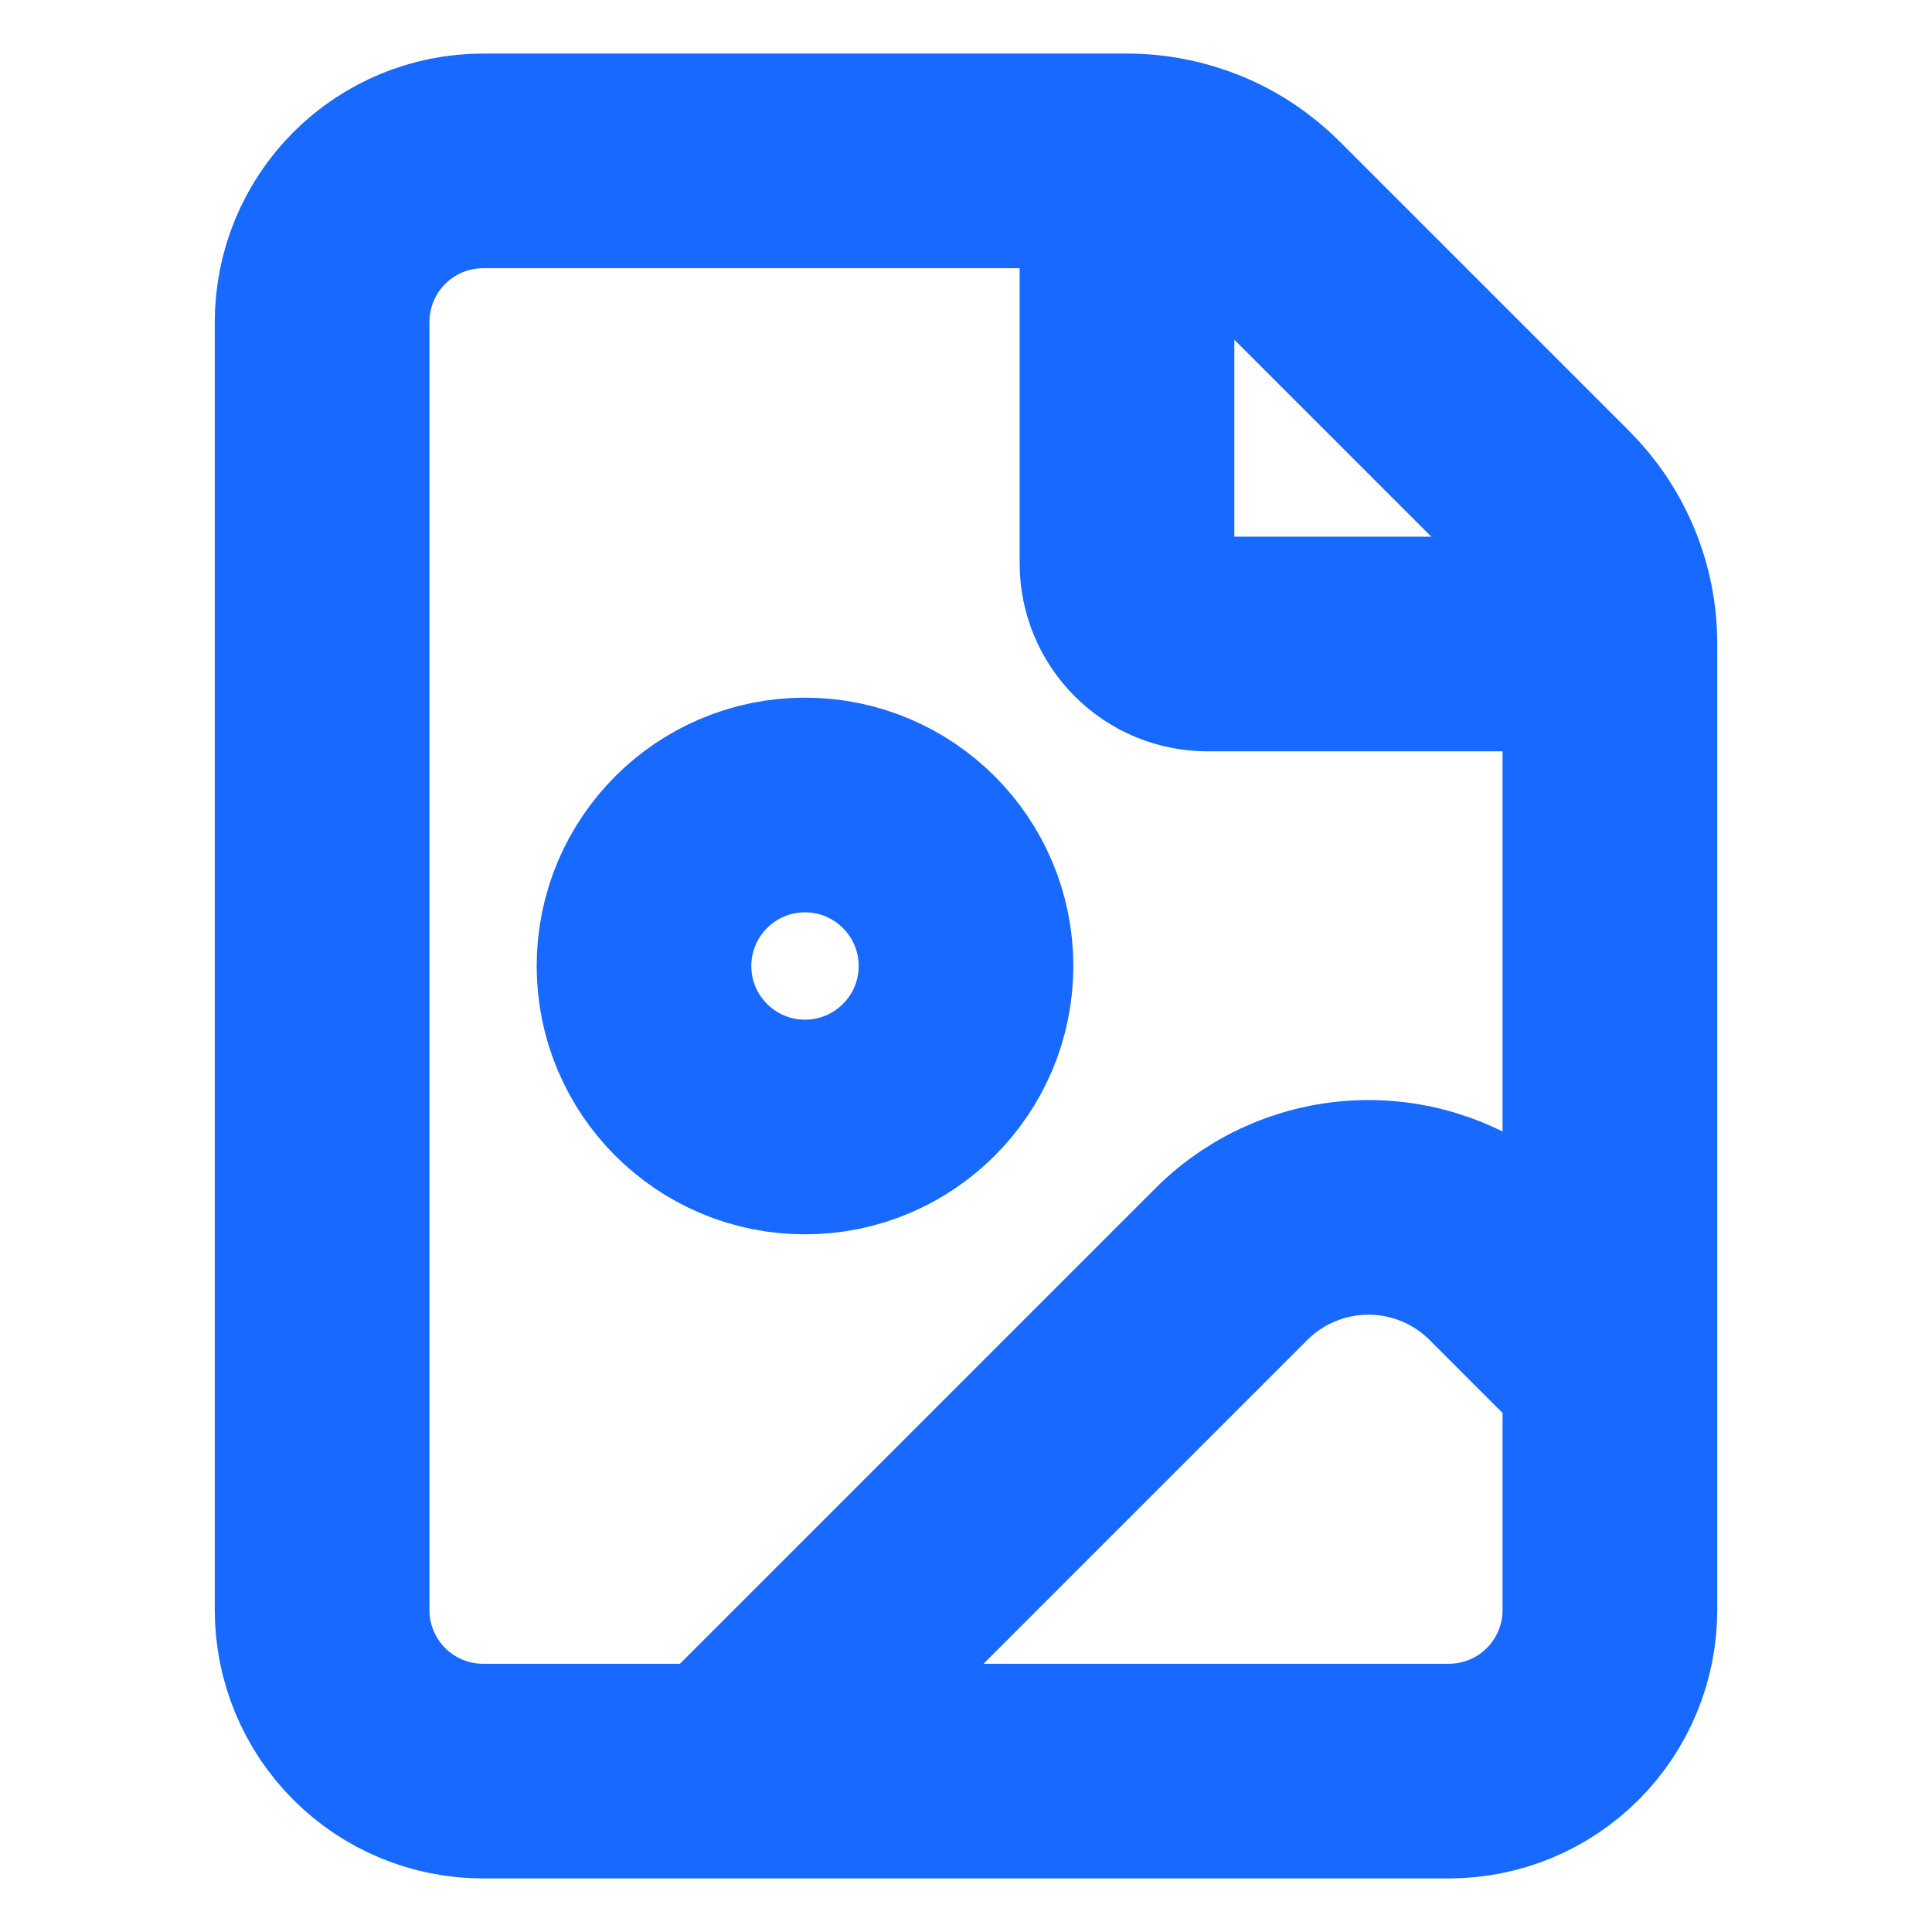
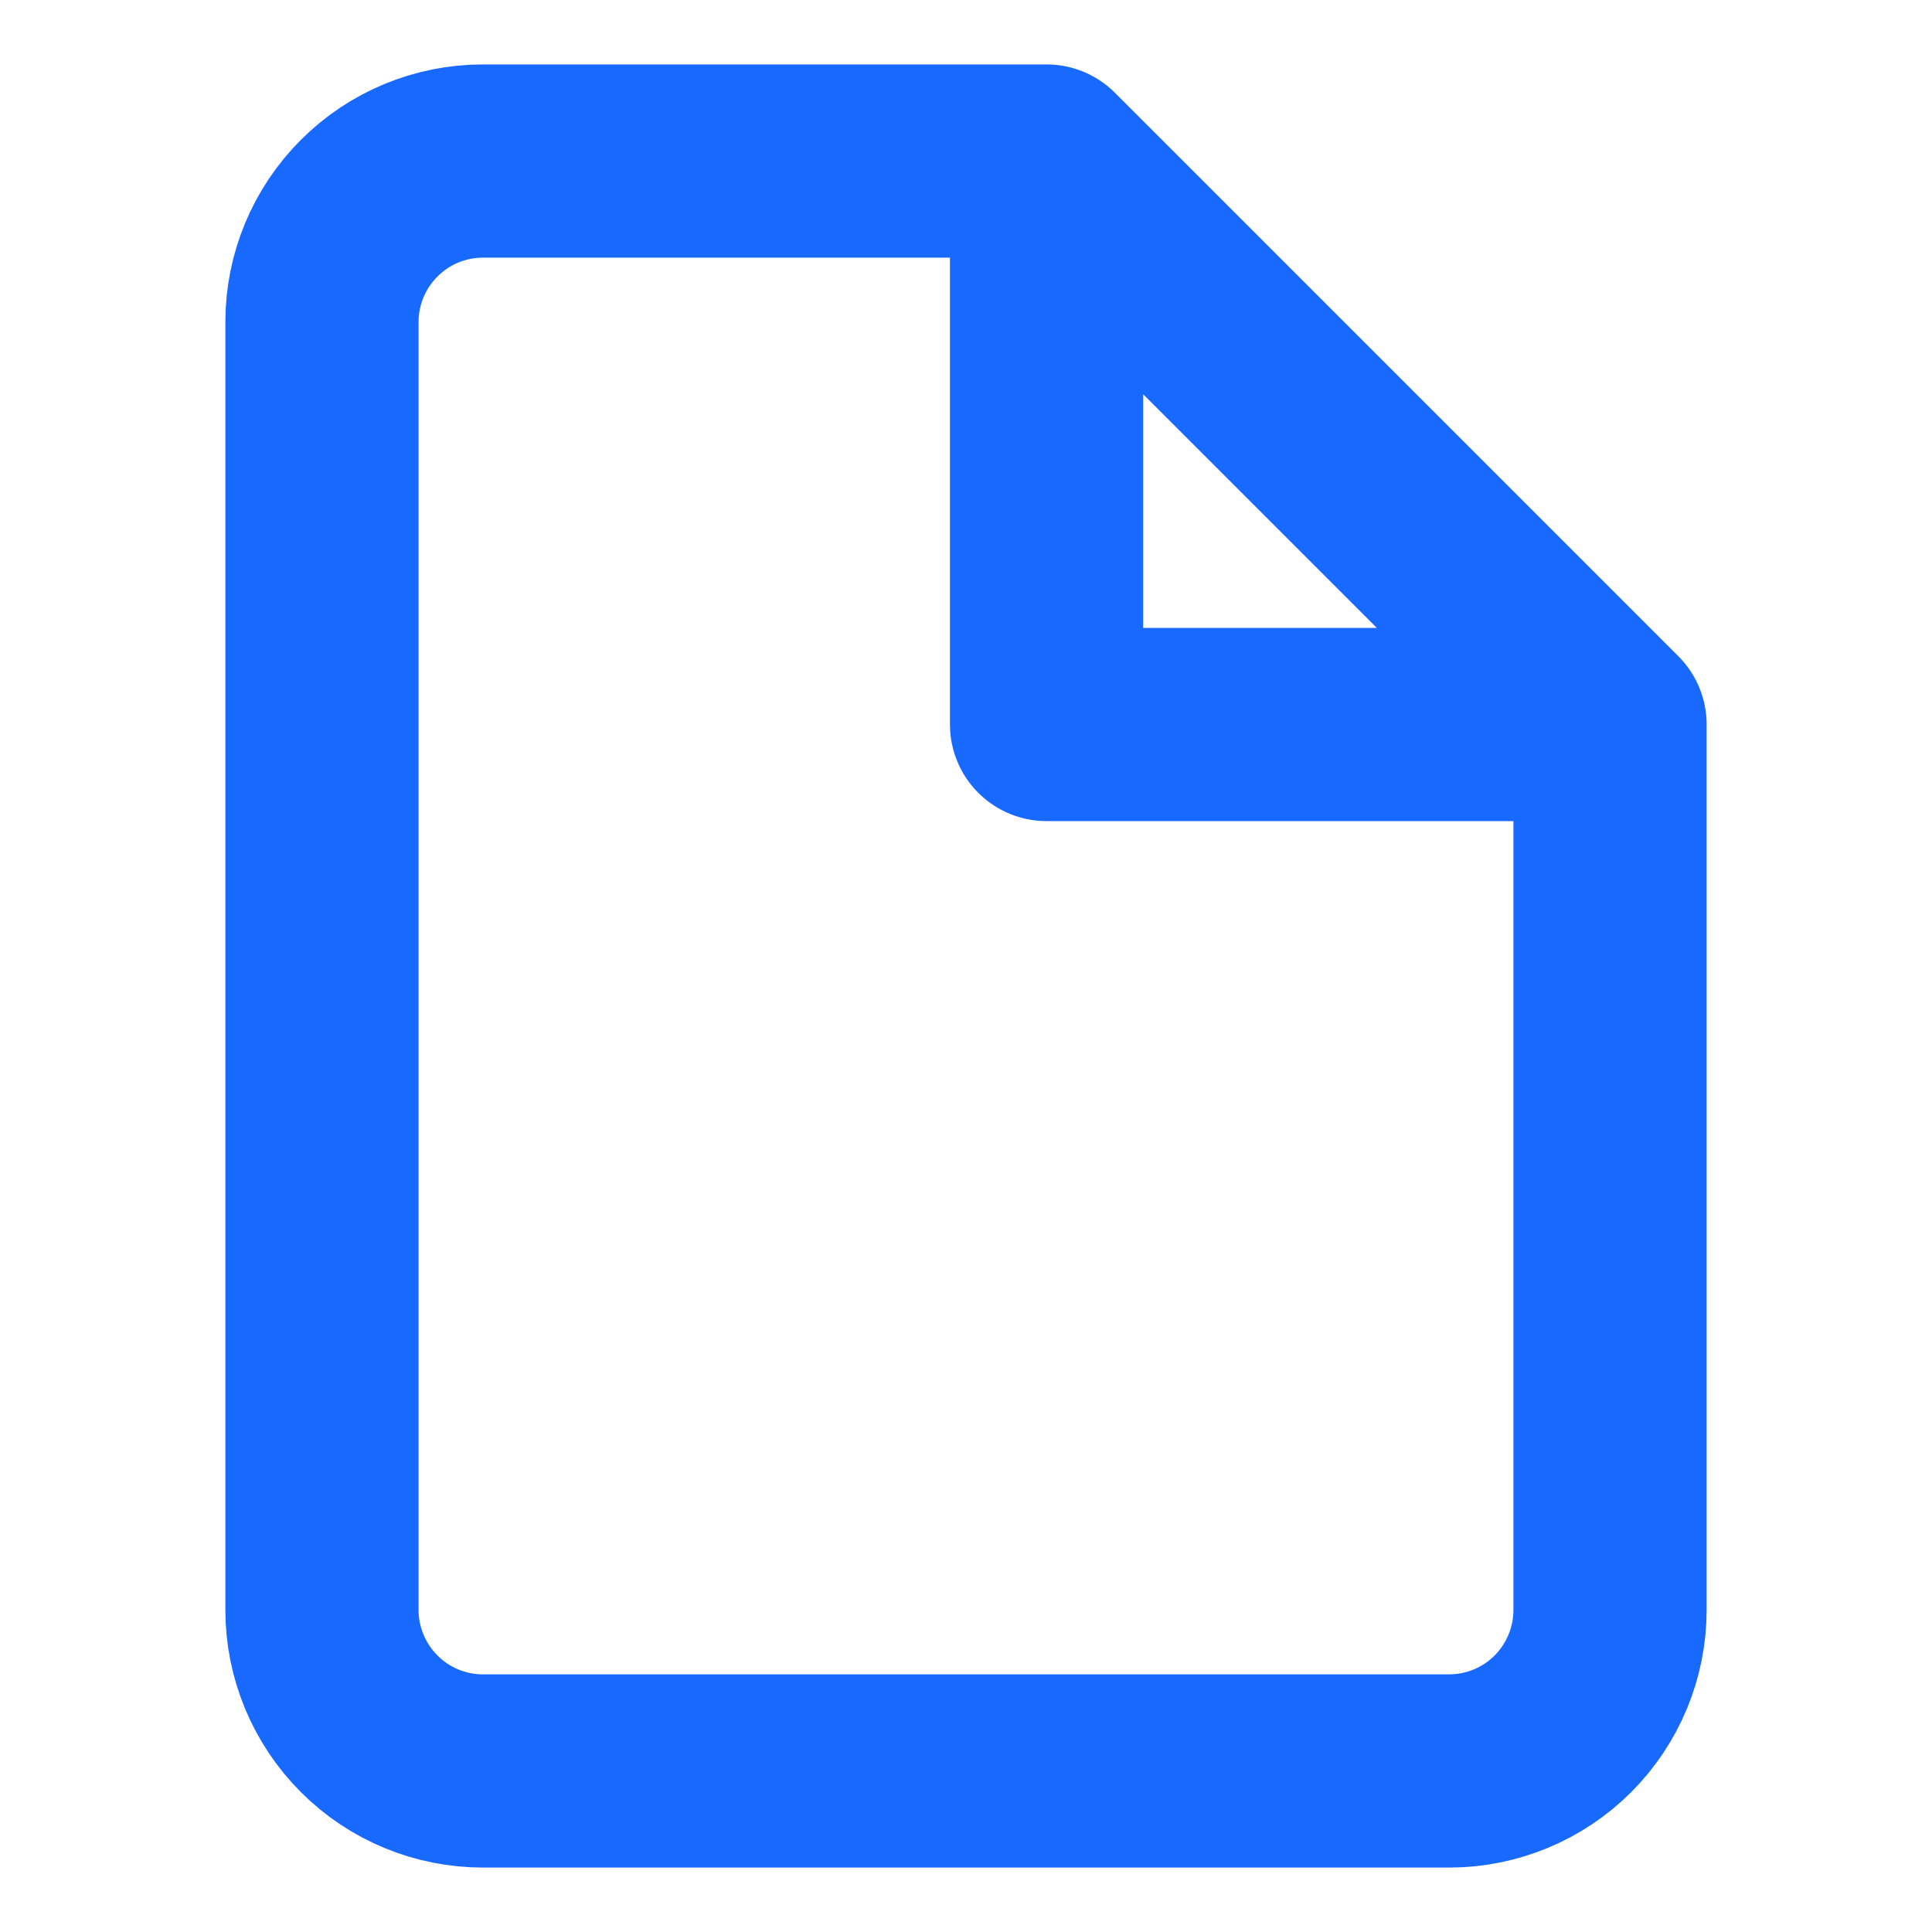
- <svg xmlns="http://www.w3.org/2000/svg" preserveAspectRatio="none" overflow="visible" style="display: block;" width="18" height="18" viewBox="0 0 18 18" fill="none">
-   <g id="file-image">
-     <path id="Vector" d="M10.5 1.499H4.5C4.103 1.499 3.721 1.657 3.44 1.939C3.159 2.22 3.001 2.602 3.001 3V15.001C3.001 15.398 3.159 15.78 3.44 16.061C3.721 16.343 4.103 16.501 4.5 16.501H13.499C13.897 16.501 14.279 16.343 14.56 16.061C14.841 15.78 14.999 15.398 14.999 15.001V12.75M10.5 1.499C10.737 1.499 10.972 1.546 11.192 1.636C11.411 1.727 11.61 1.861 11.778 2.029L14.469 4.72C14.637 4.888 14.771 5.087 14.862 5.307C14.953 5.526 15 5.762 14.999 6M10.5 1.499V5.25C10.5 5.449 10.579 5.639 10.72 5.78C10.86 5.921 11.051 6 11.25 6L14.999 6M14.999 12.75V6M14.999 12.75L14.027 11.778C13.689 11.439 13.229 11.249 12.75 11.249C12.27 11.249 11.811 11.439 11.472 11.778L6.75 16.5M9 9C9 9.828 8.328 10.5 7.5 10.5C6.672 10.5 6 9.828 6 9C6 8.172 6.672 7.5 7.5 7.5C8.328 7.5 9 8.172 9 9Z" stroke-width="2" stroke-linecap="round" stroke="#1769FF" />
-   </g>
+ <svg xmlns="http://www.w3.org/2000/svg" width="20" height="20" viewBox="0 0 20 20" fill="none">
+   <path d="M16.667 7.5L10.834 1.667H5C4.558 1.667 4.134 1.842 3.822 2.155C3.509 2.467 3.333 2.891 3.333 3.333V16.666C3.333 17.108 3.509 17.532 3.822 17.845C4.134 18.158 4.558 18.333 5 18.333H15C15.442 18.333 15.866 18.158 16.179 17.845C16.491 17.532 16.667 17.108 16.667 16.666V7.5ZM10.834 1.667L10.834 7.5H16.667" stroke-width="2" stroke-linecap="round" stroke-linejoin="round" stroke="#1769FF" />
</svg>
